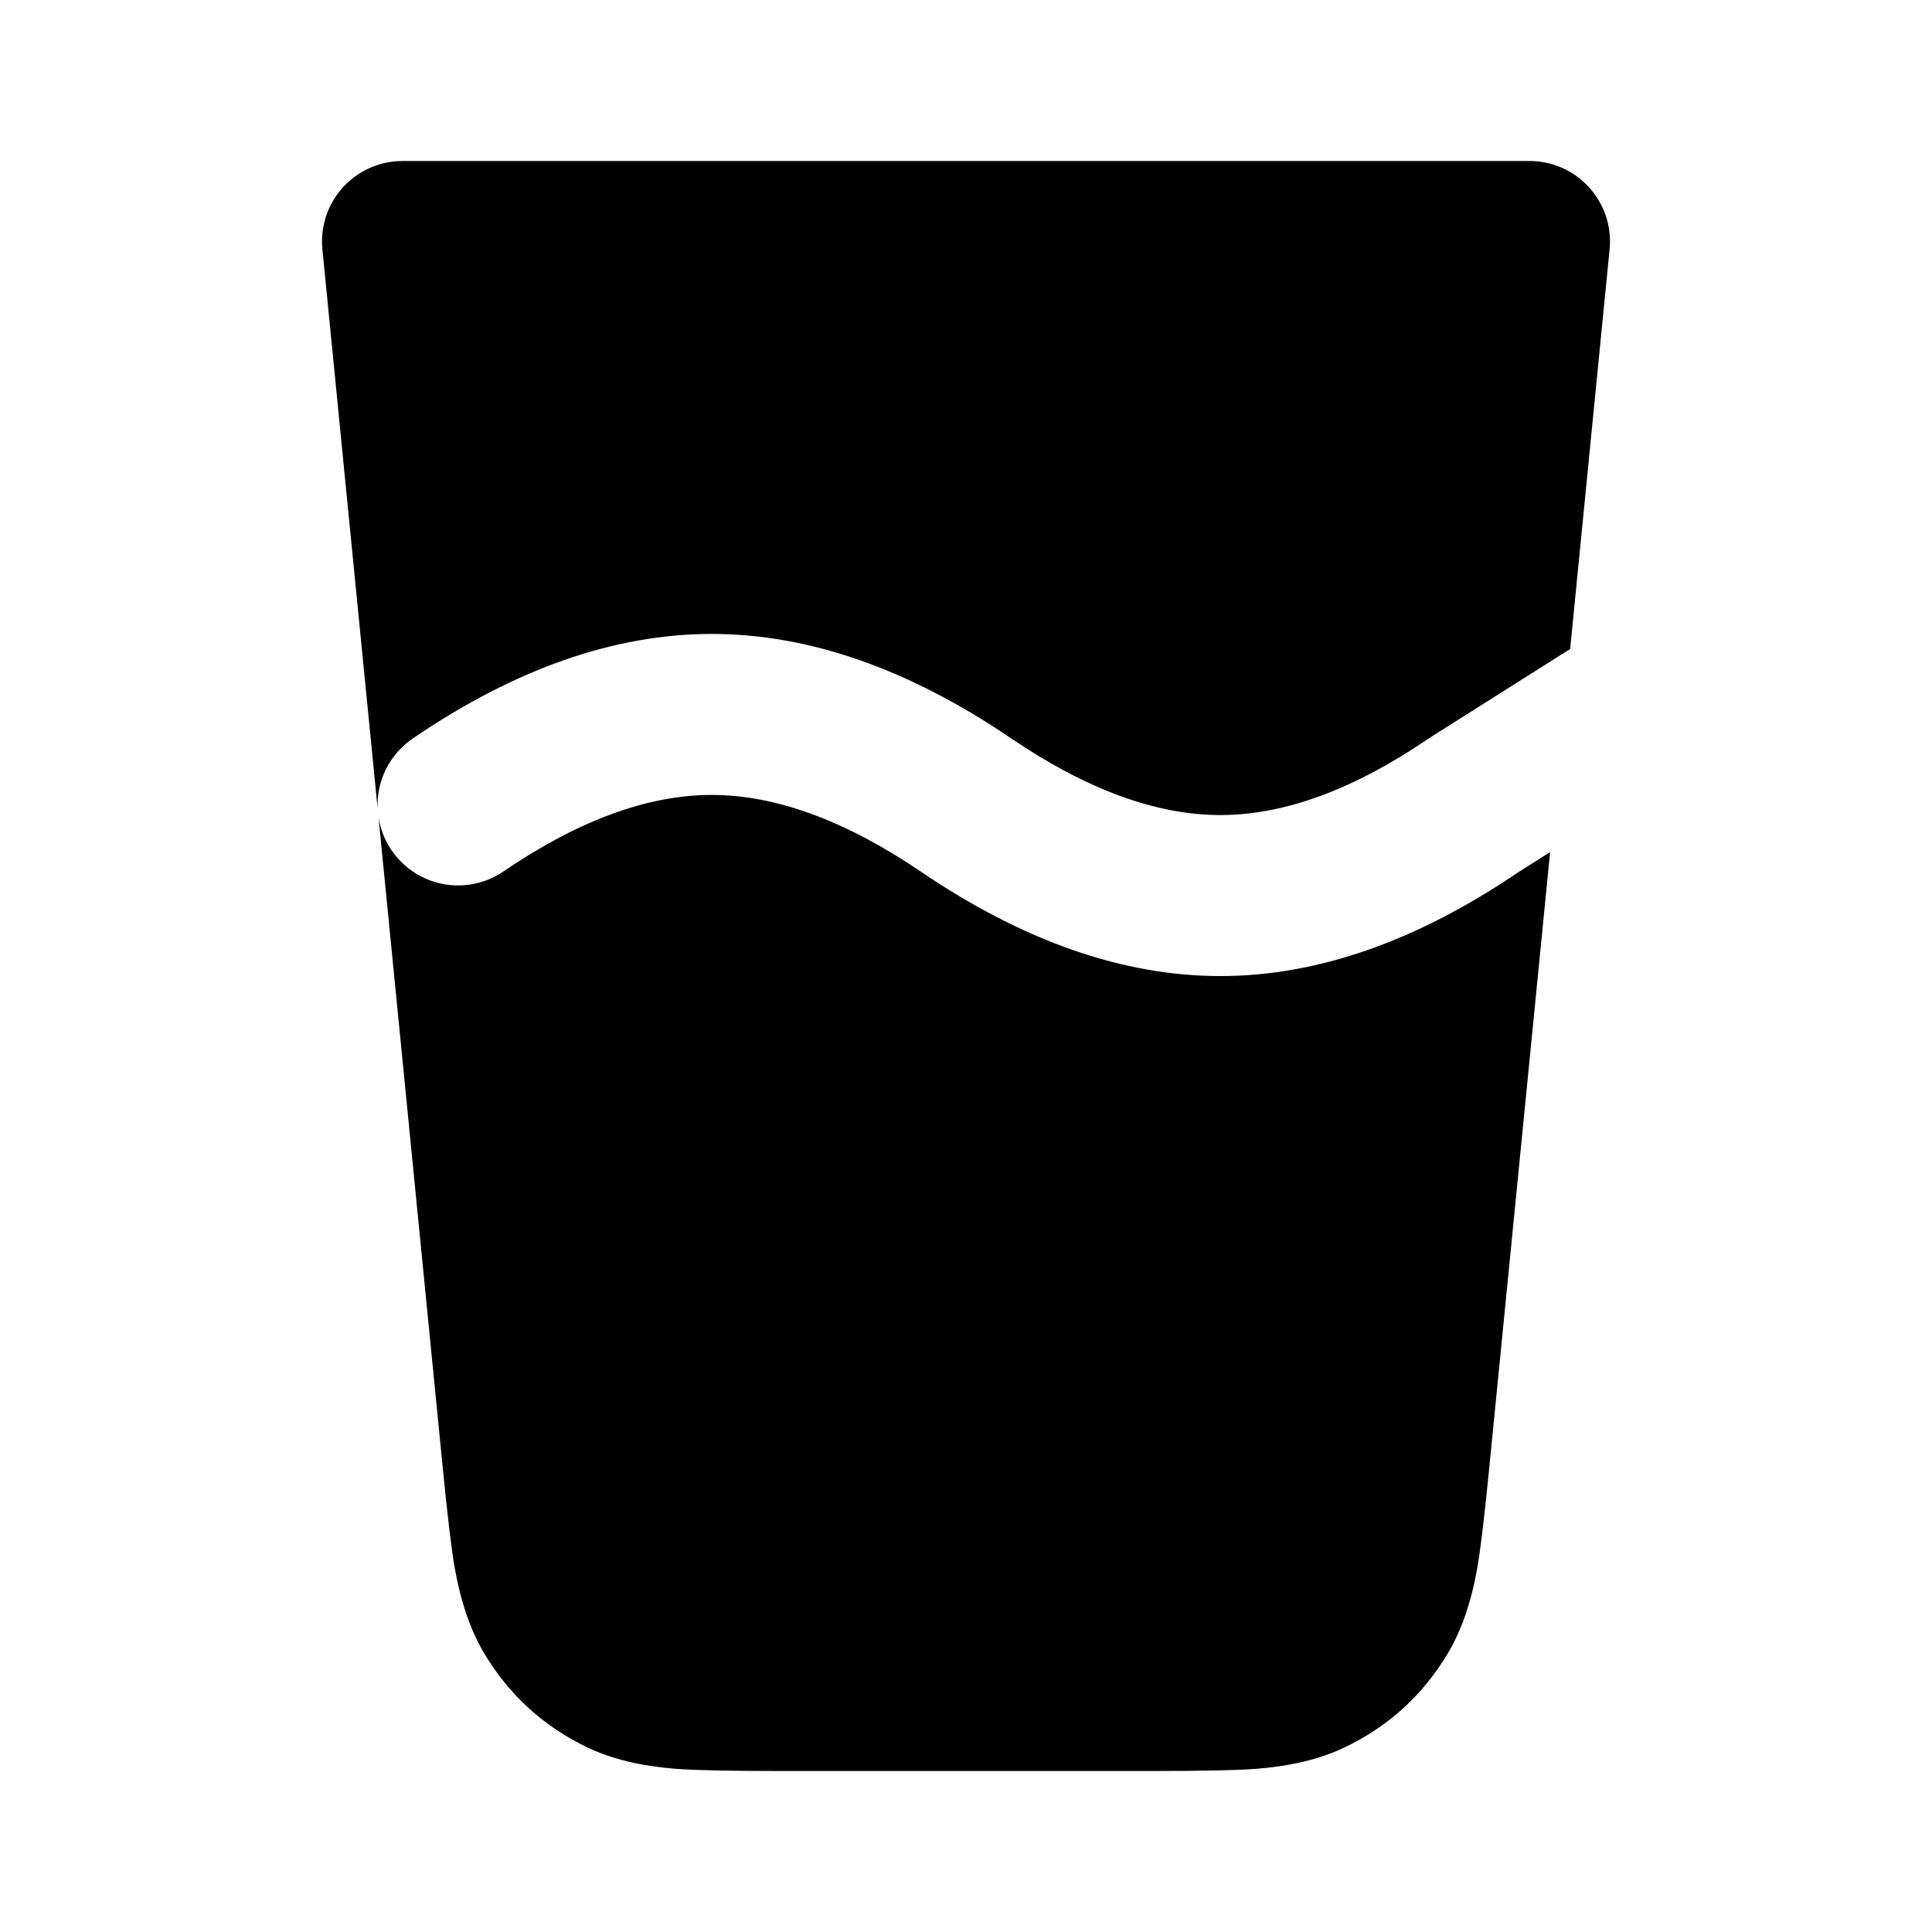
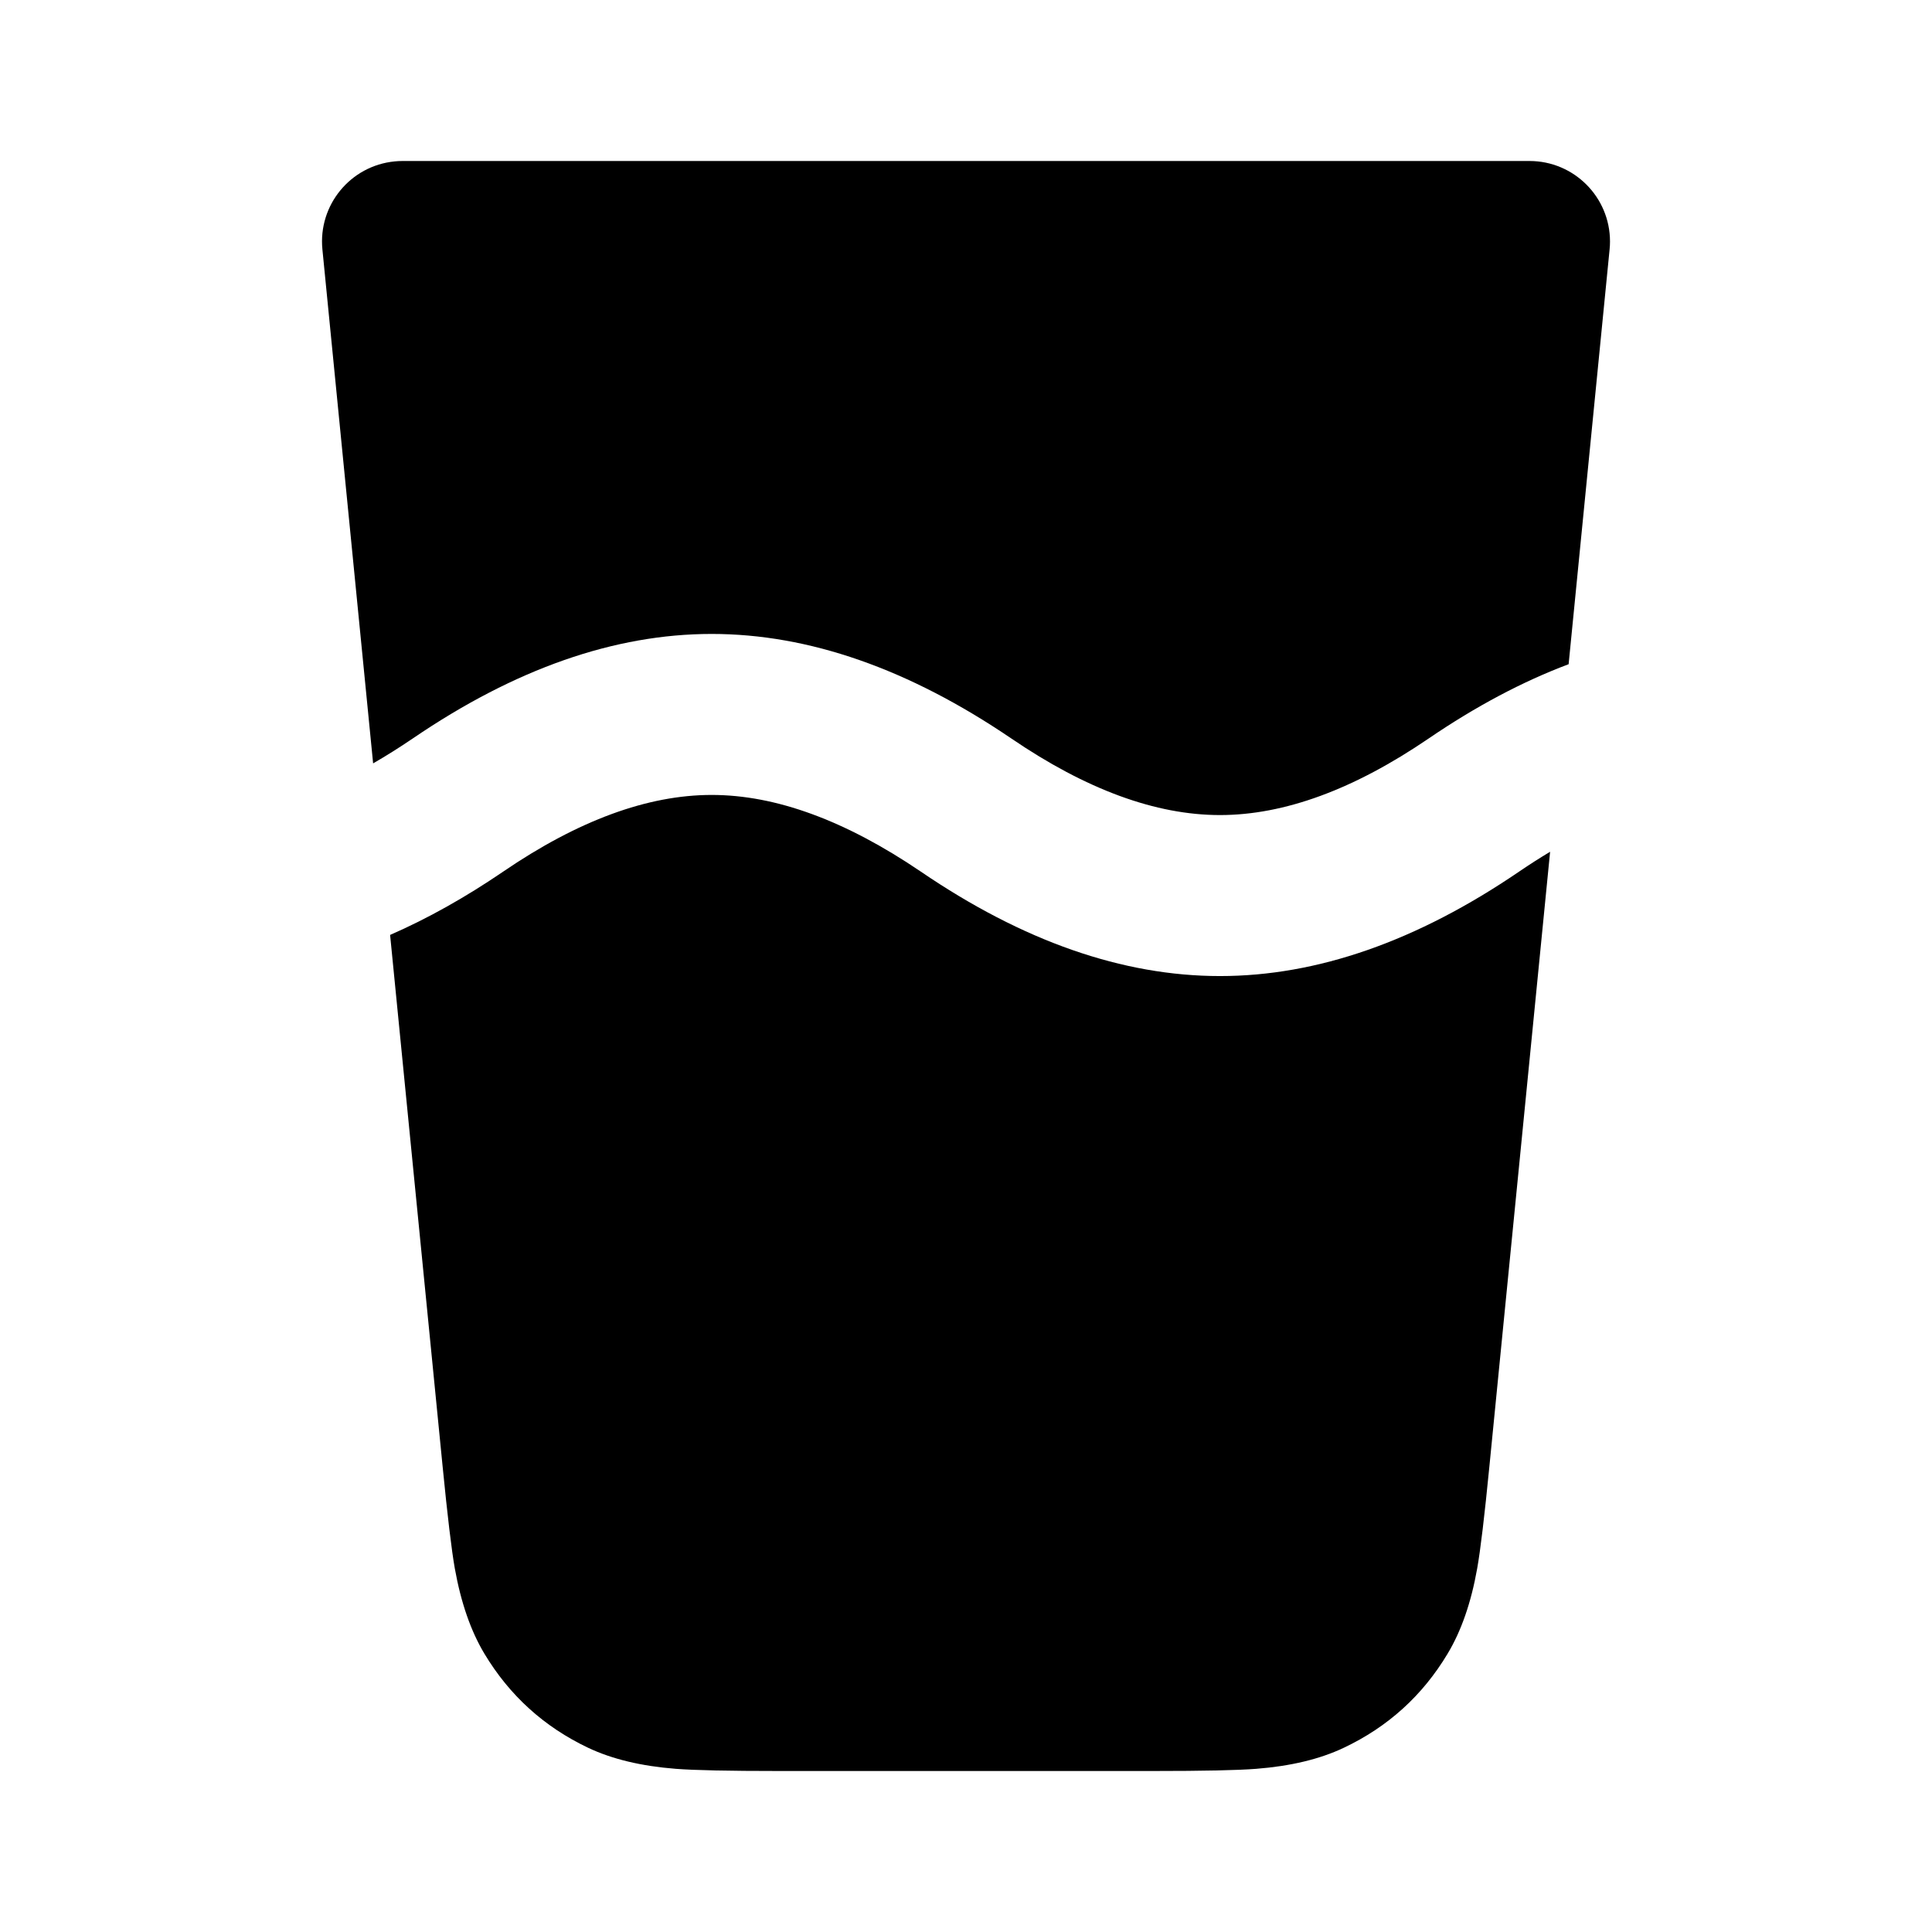
<svg xmlns="http://www.w3.org/2000/svg" width="24" height="24" viewBox="0 0 24 24" fill="currentColor" fill-rule="evenodd">
-   <path d="M19 2H4.998q-.048 0-.096.005A1 1 0 0 0 4 3v.008q0 .045.005.09l.686 6.947a1 1 0 0 1 .436-.871q1.905-1.299 3.714-1.299t3.721 1.298q1.403.952 2.597.952t2.588-.951l.029-.019.001-.001 1.728-1.092.49-4.964Q20 3.05 20 3a1 1 0 0 0-1-1M5.498 18.213l-.796-8.062a1 1 0 0 0 1.551.675q1.395-.951 2.588-.951t2.597.952q1.912 1.298 3.721 1.298 1.802 0 3.7-1.289l.397-.251-.754 7.628q-.091.93-.152 1.272-.113.636-.368 1.059-.467.779-1.29 1.168-.445.211-1.088.261-.346.027-1.281.027H9.677q-.935 0-1.281-.027-.643-.05-1.089-.261-.822-.39-1.29-1.17-.253-.422-.367-1.057-.061-.345-.152-1.272" />
+   <path d="M19 2H5q-.05 0-.098.005a1 1 0 0 0-.897 1.093l.63 6.385q.243-.14.492-.309 1.905-1.299 3.714-1.299t3.721 1.298q1.396.952 2.593.952t2.592-.951q.88-.6 1.739-.923l.509-5.153Q20 3.05 20 3a1 1 0 0 0-1-1m.256 8.581q-.189.113-.383.245-1.905 1.299-3.718 1.299t-3.717-1.298q-1.403-.952-2.597-.952t-2.588.951q-.71.484-1.407.788l.652 6.599q.091.927.152 1.272.114.635.367 1.057.468.78 1.29 1.17.446.211 1.089.261.346.027 1.281.027h4.646q.935 0 1.281-.027.643-.05 1.088-.261.823-.389 1.29-1.168.255-.423.368-1.059.061-.342.152-1.272z" />
</svg>
